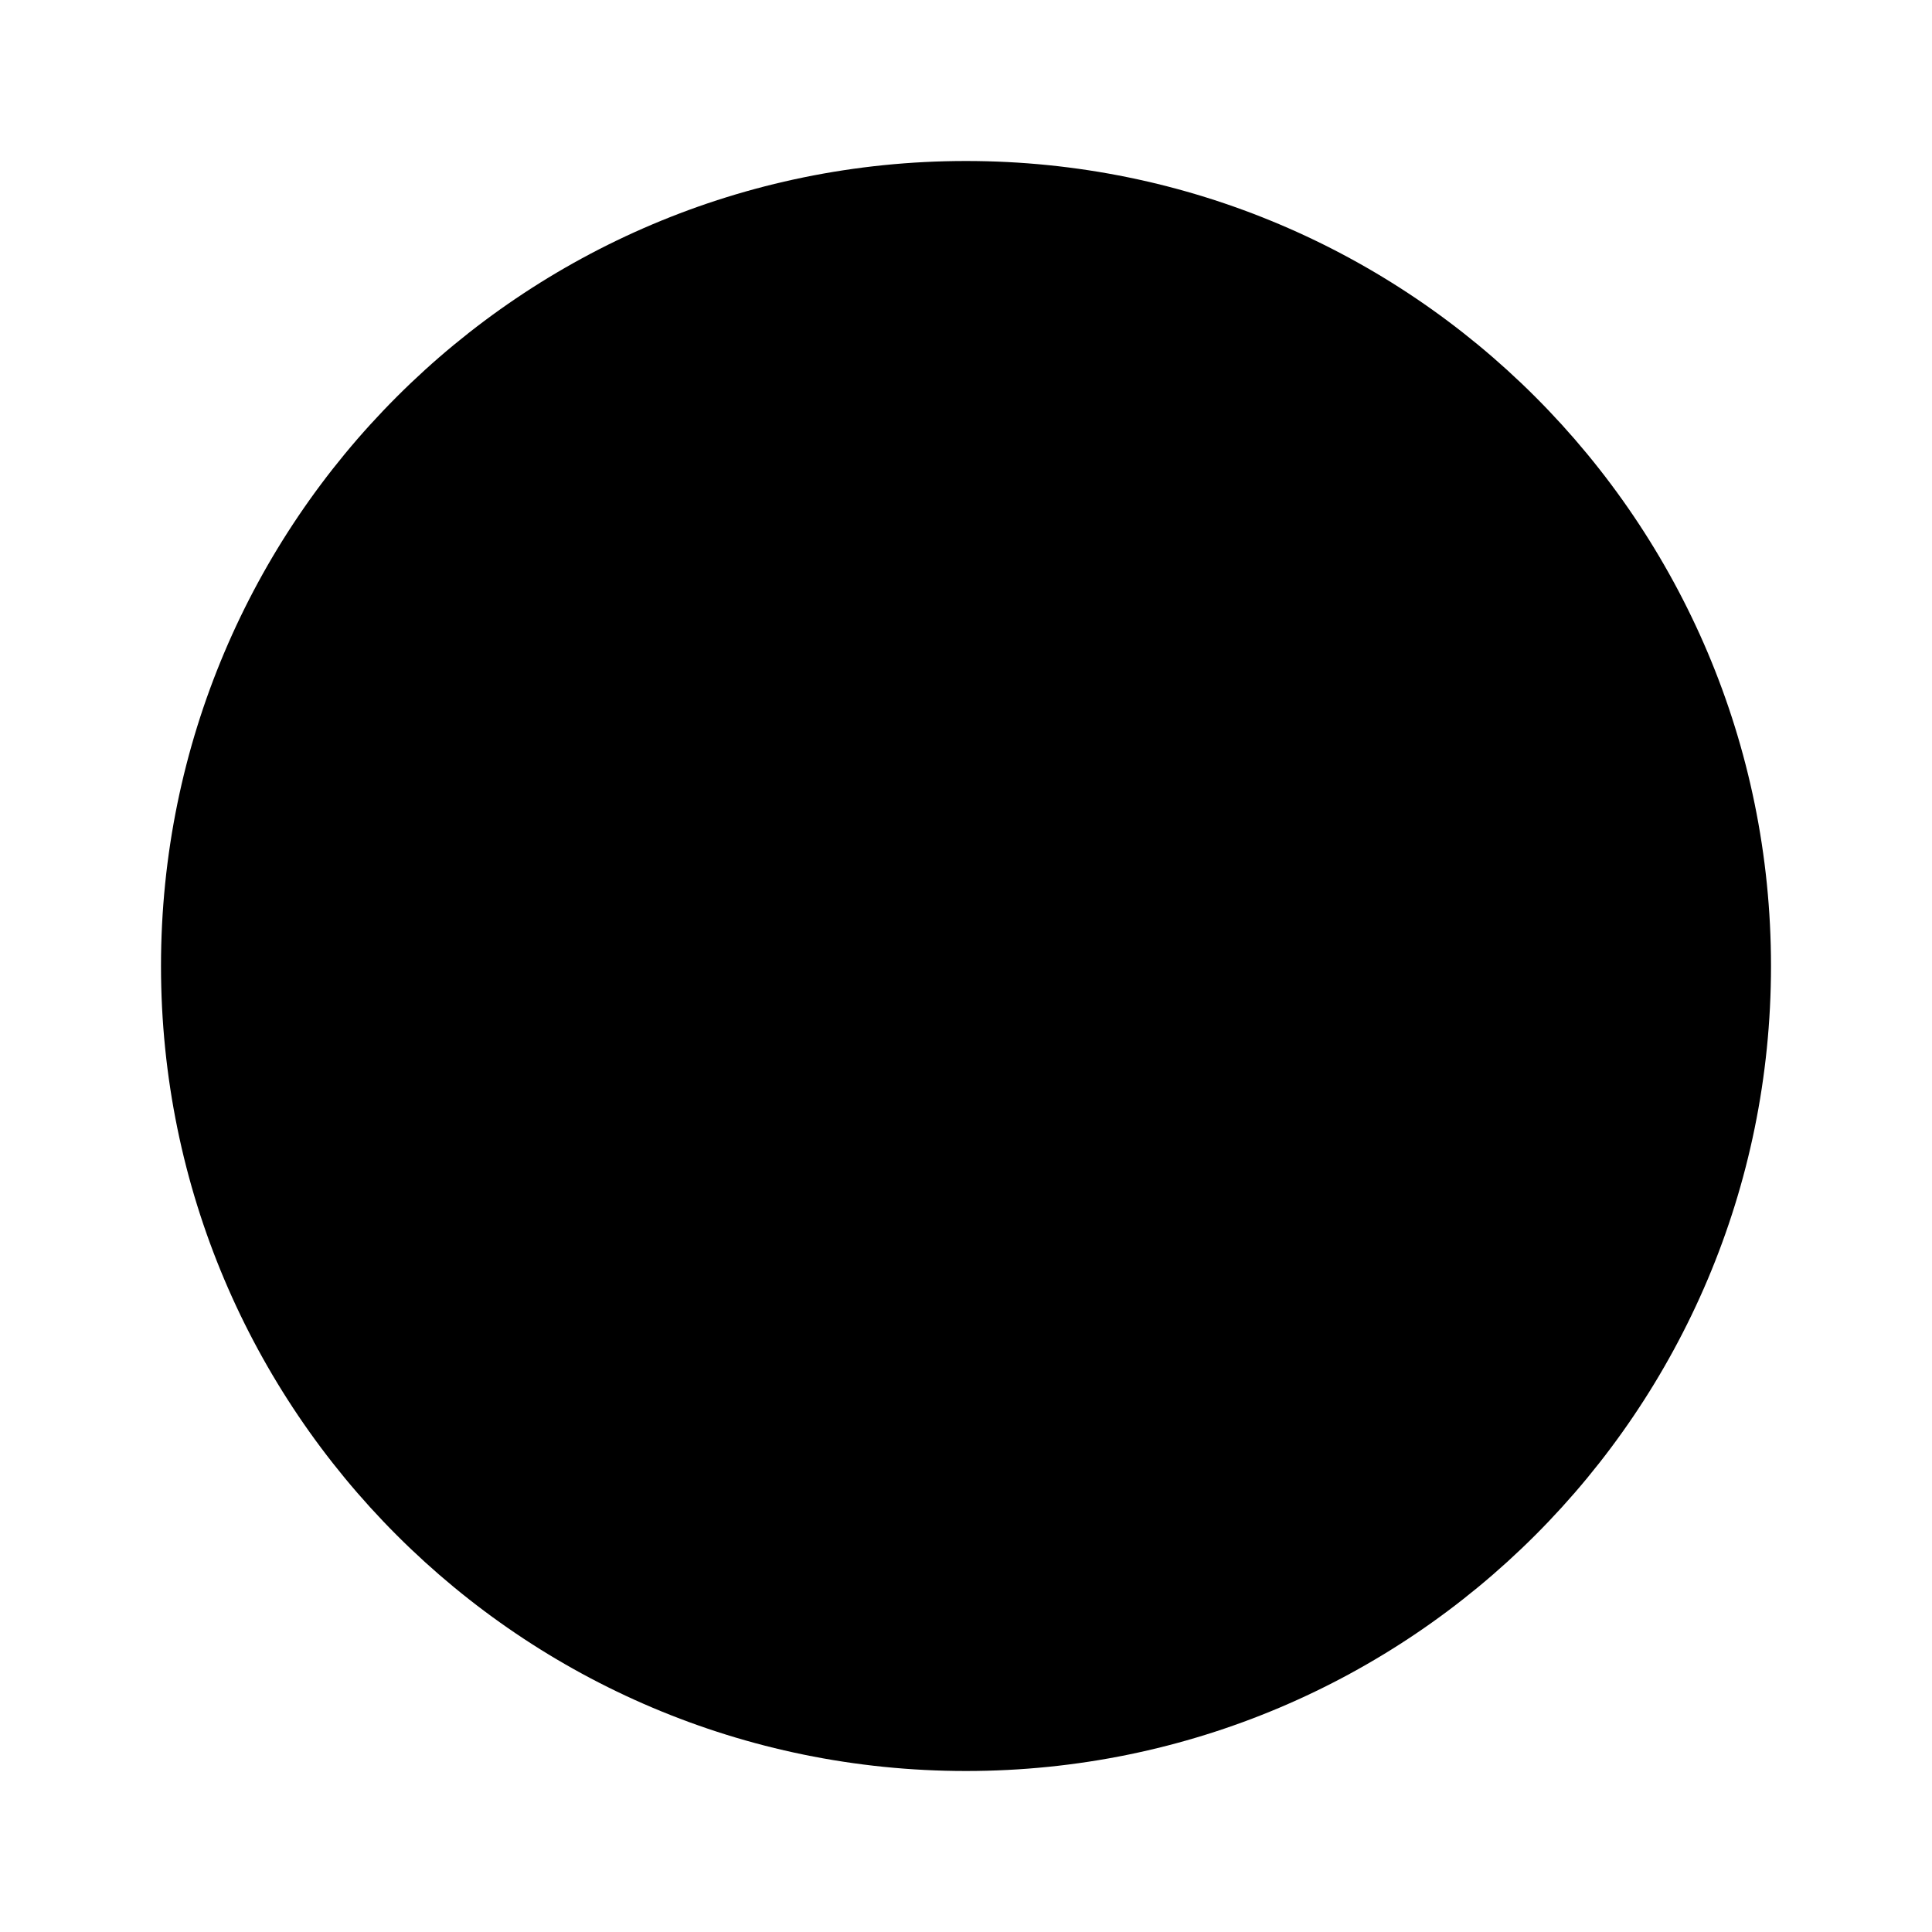
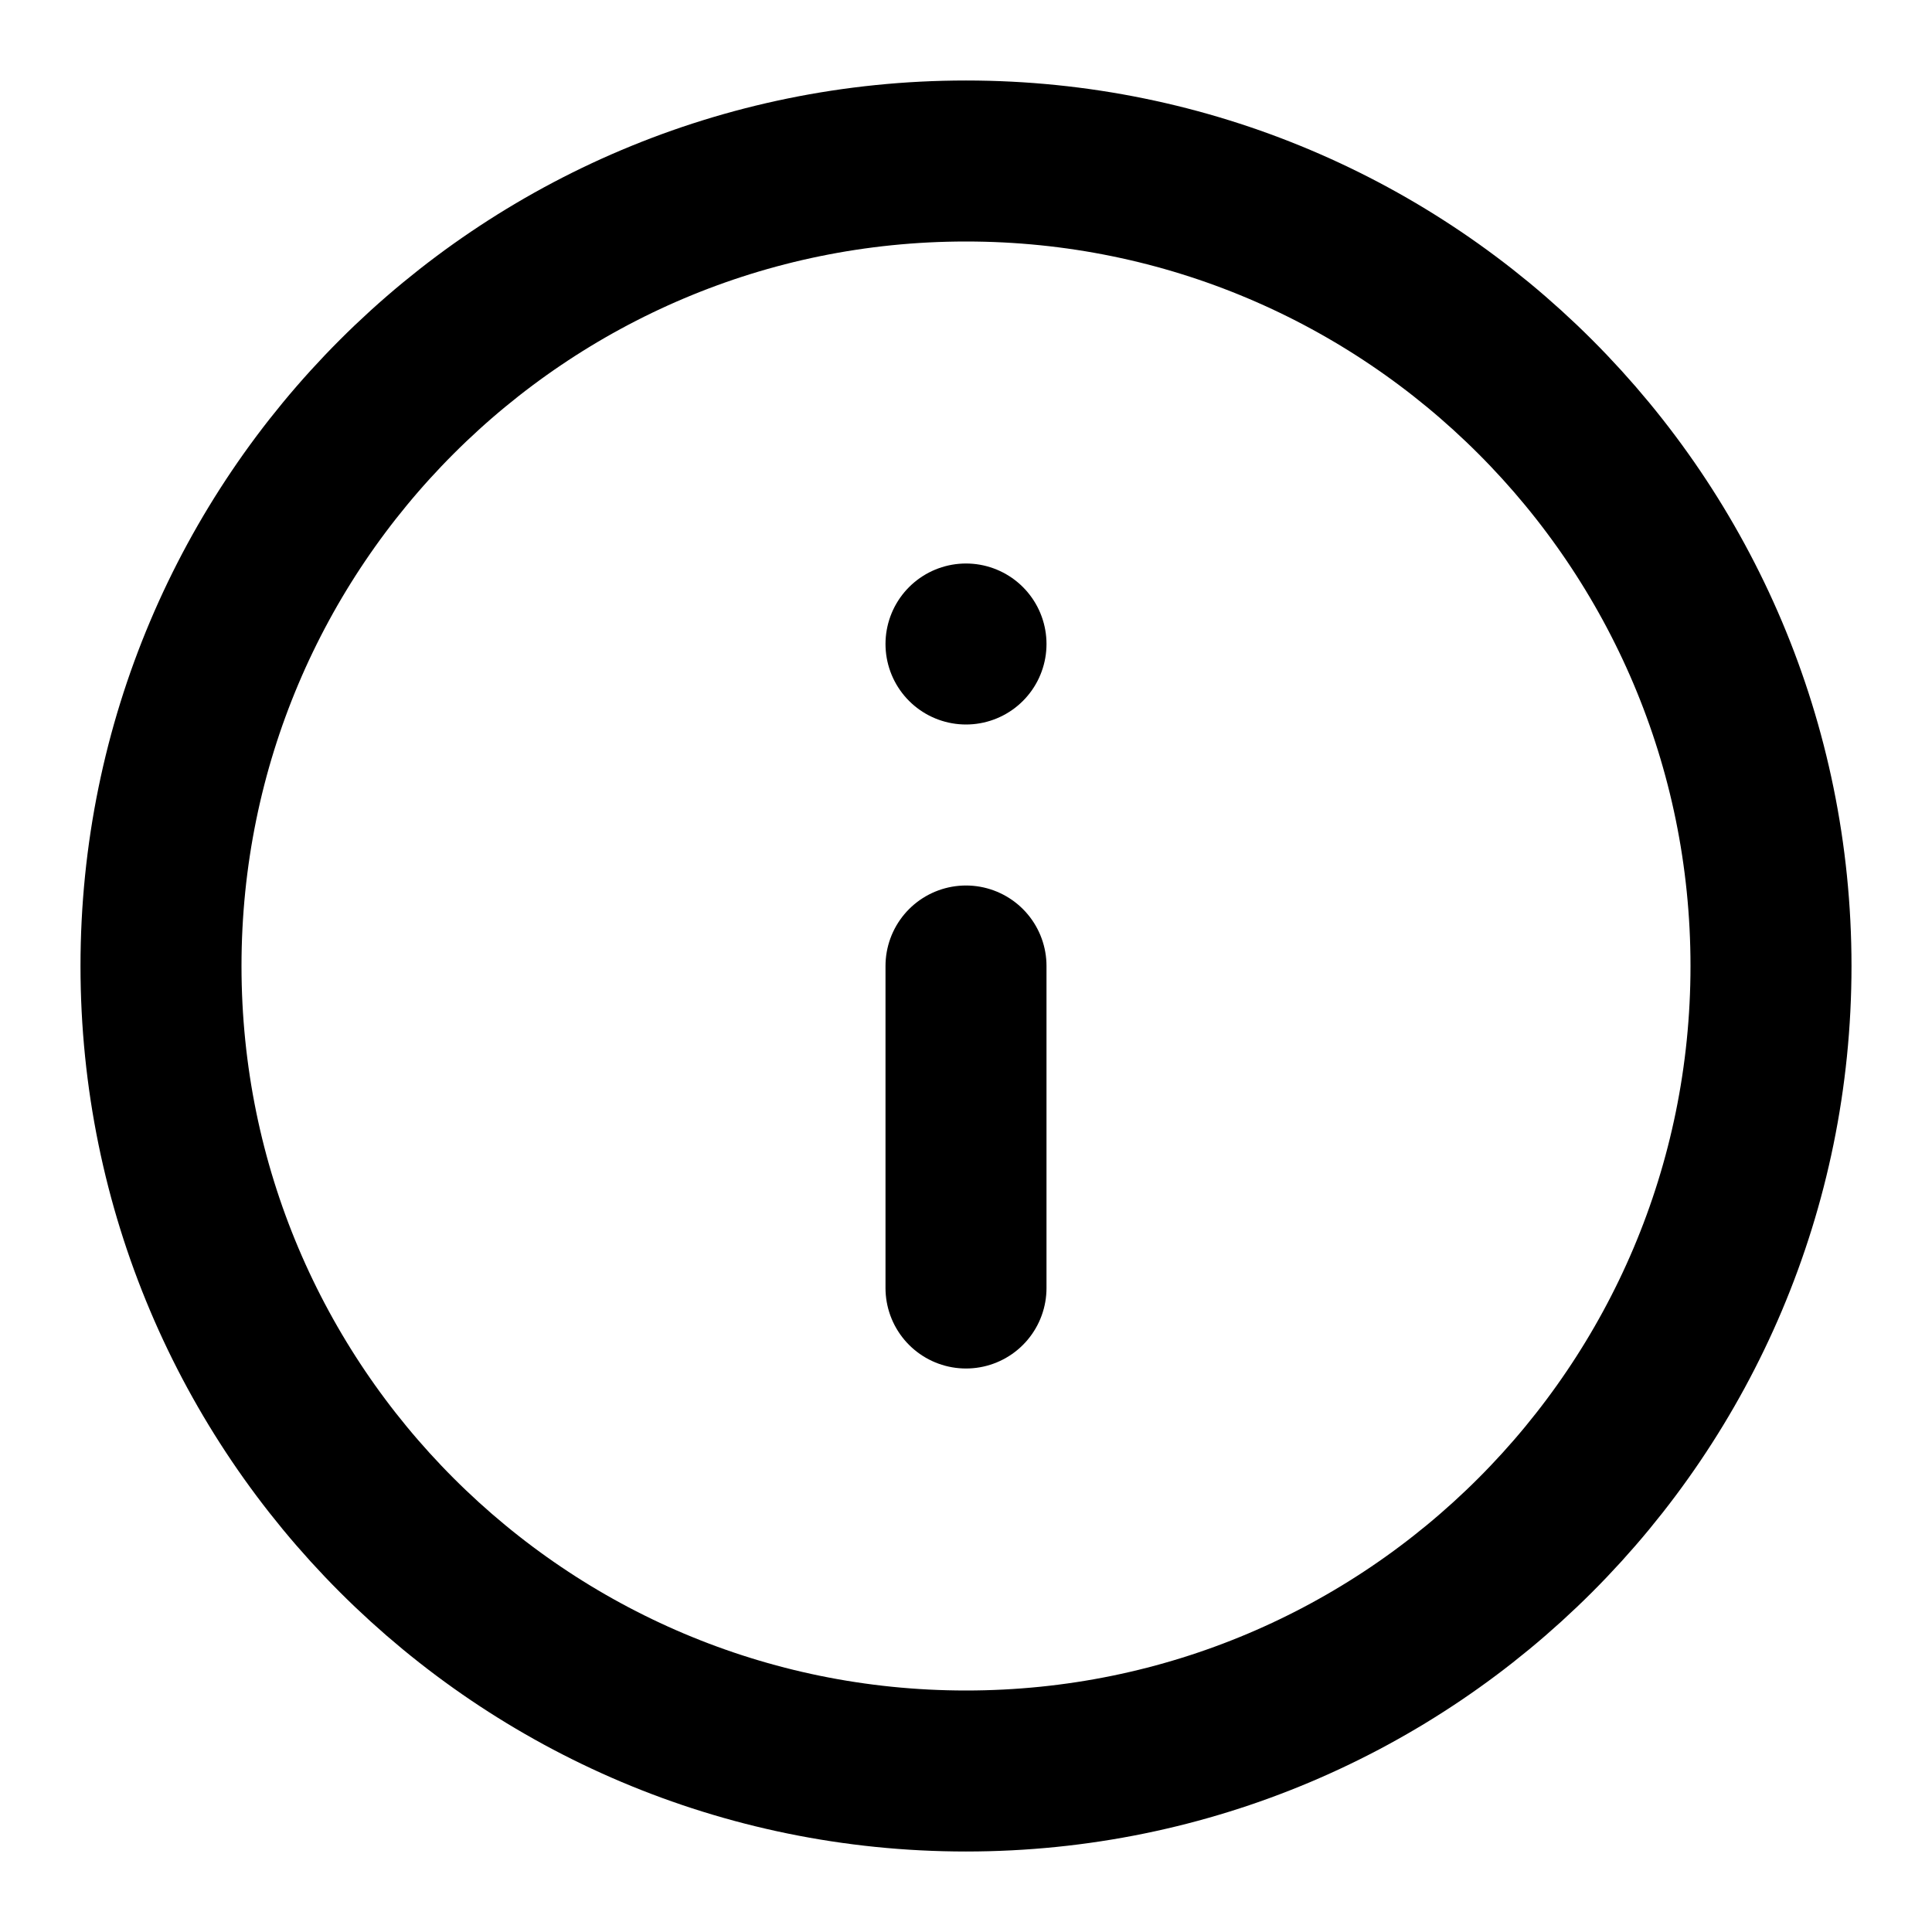
- <svg xmlns="http://www.w3.org/2000/svg" stroke-linecap="round" stroke-linejoin="round" stroke-width="2" viewBox="0 0 24 24">
-   <circle cx="12" cy="12" r="10" />
-   <path d="M12 16v-4m0-4h.01" />
+ <svg xmlns="http://www.w3.org/2000/svg" id="Layer_1" version="1.1" viewBox="0 0 24 24">
+   <defs>
+     <style>
+       .st0 {
+         fill: none;
+         stroke: #000;
+         stroke-linecap: round;
+         stroke-linejoin: round;
+         stroke-width: 2px;
+       }
+     </style>
+   </defs>
+   <circle class="st0" cx="12" cy="12" r="10" />
+   <path class="st0" d="M12,16v-4M12,8h0" />
</svg>
